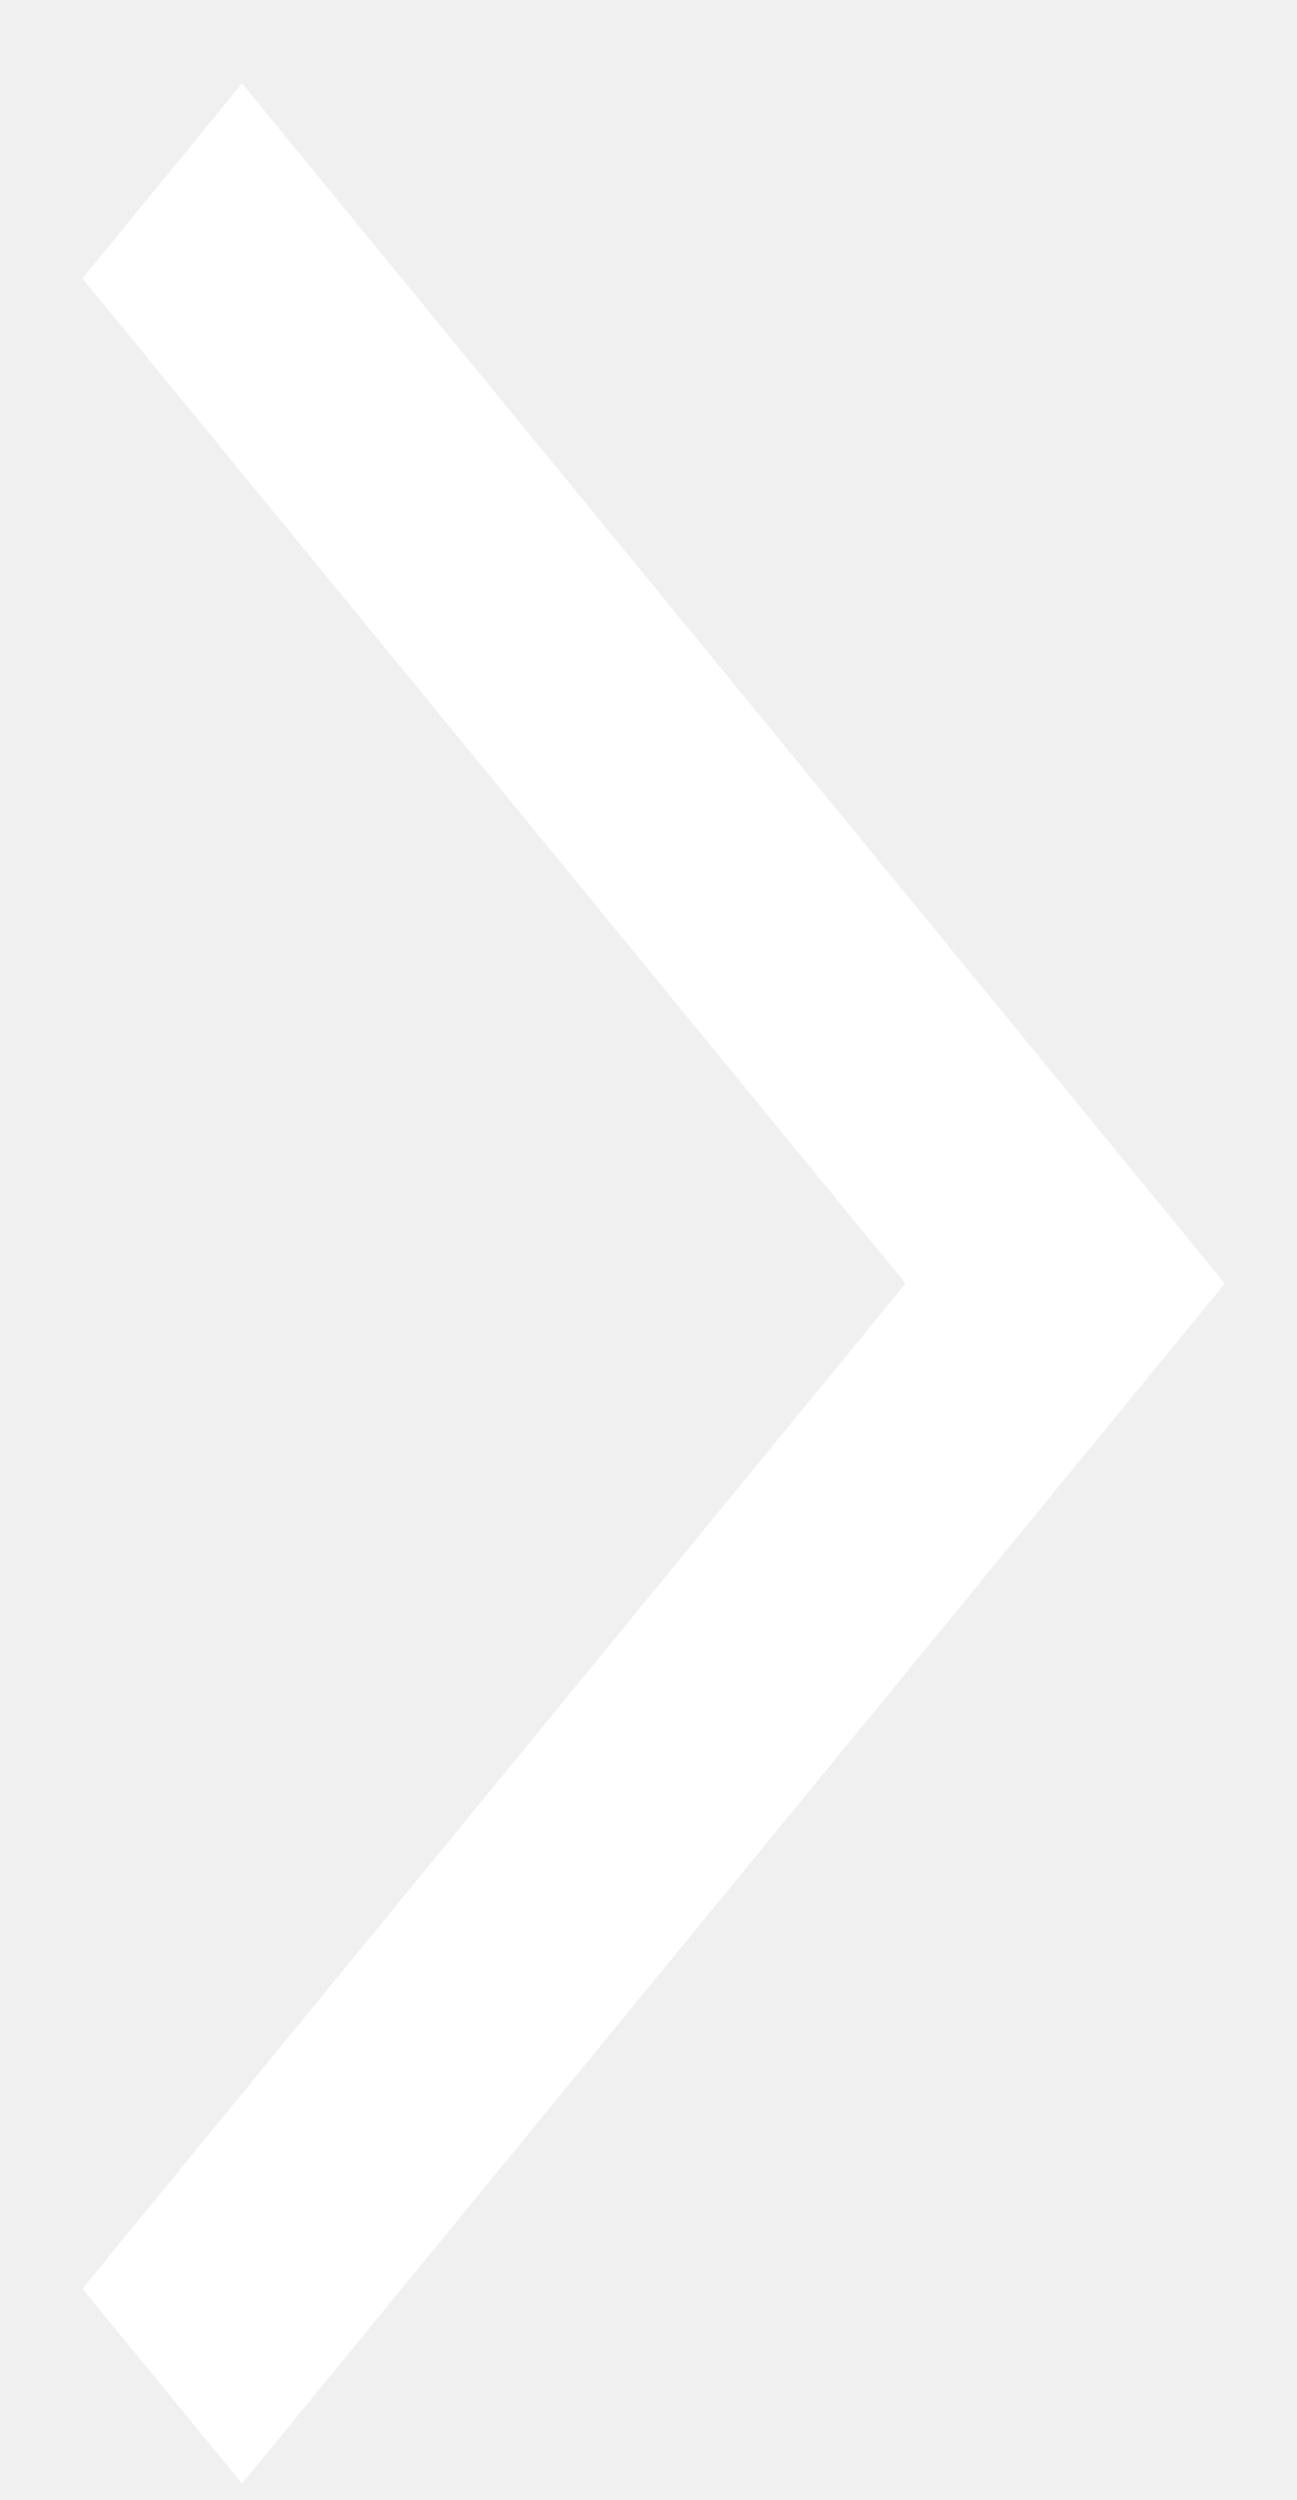
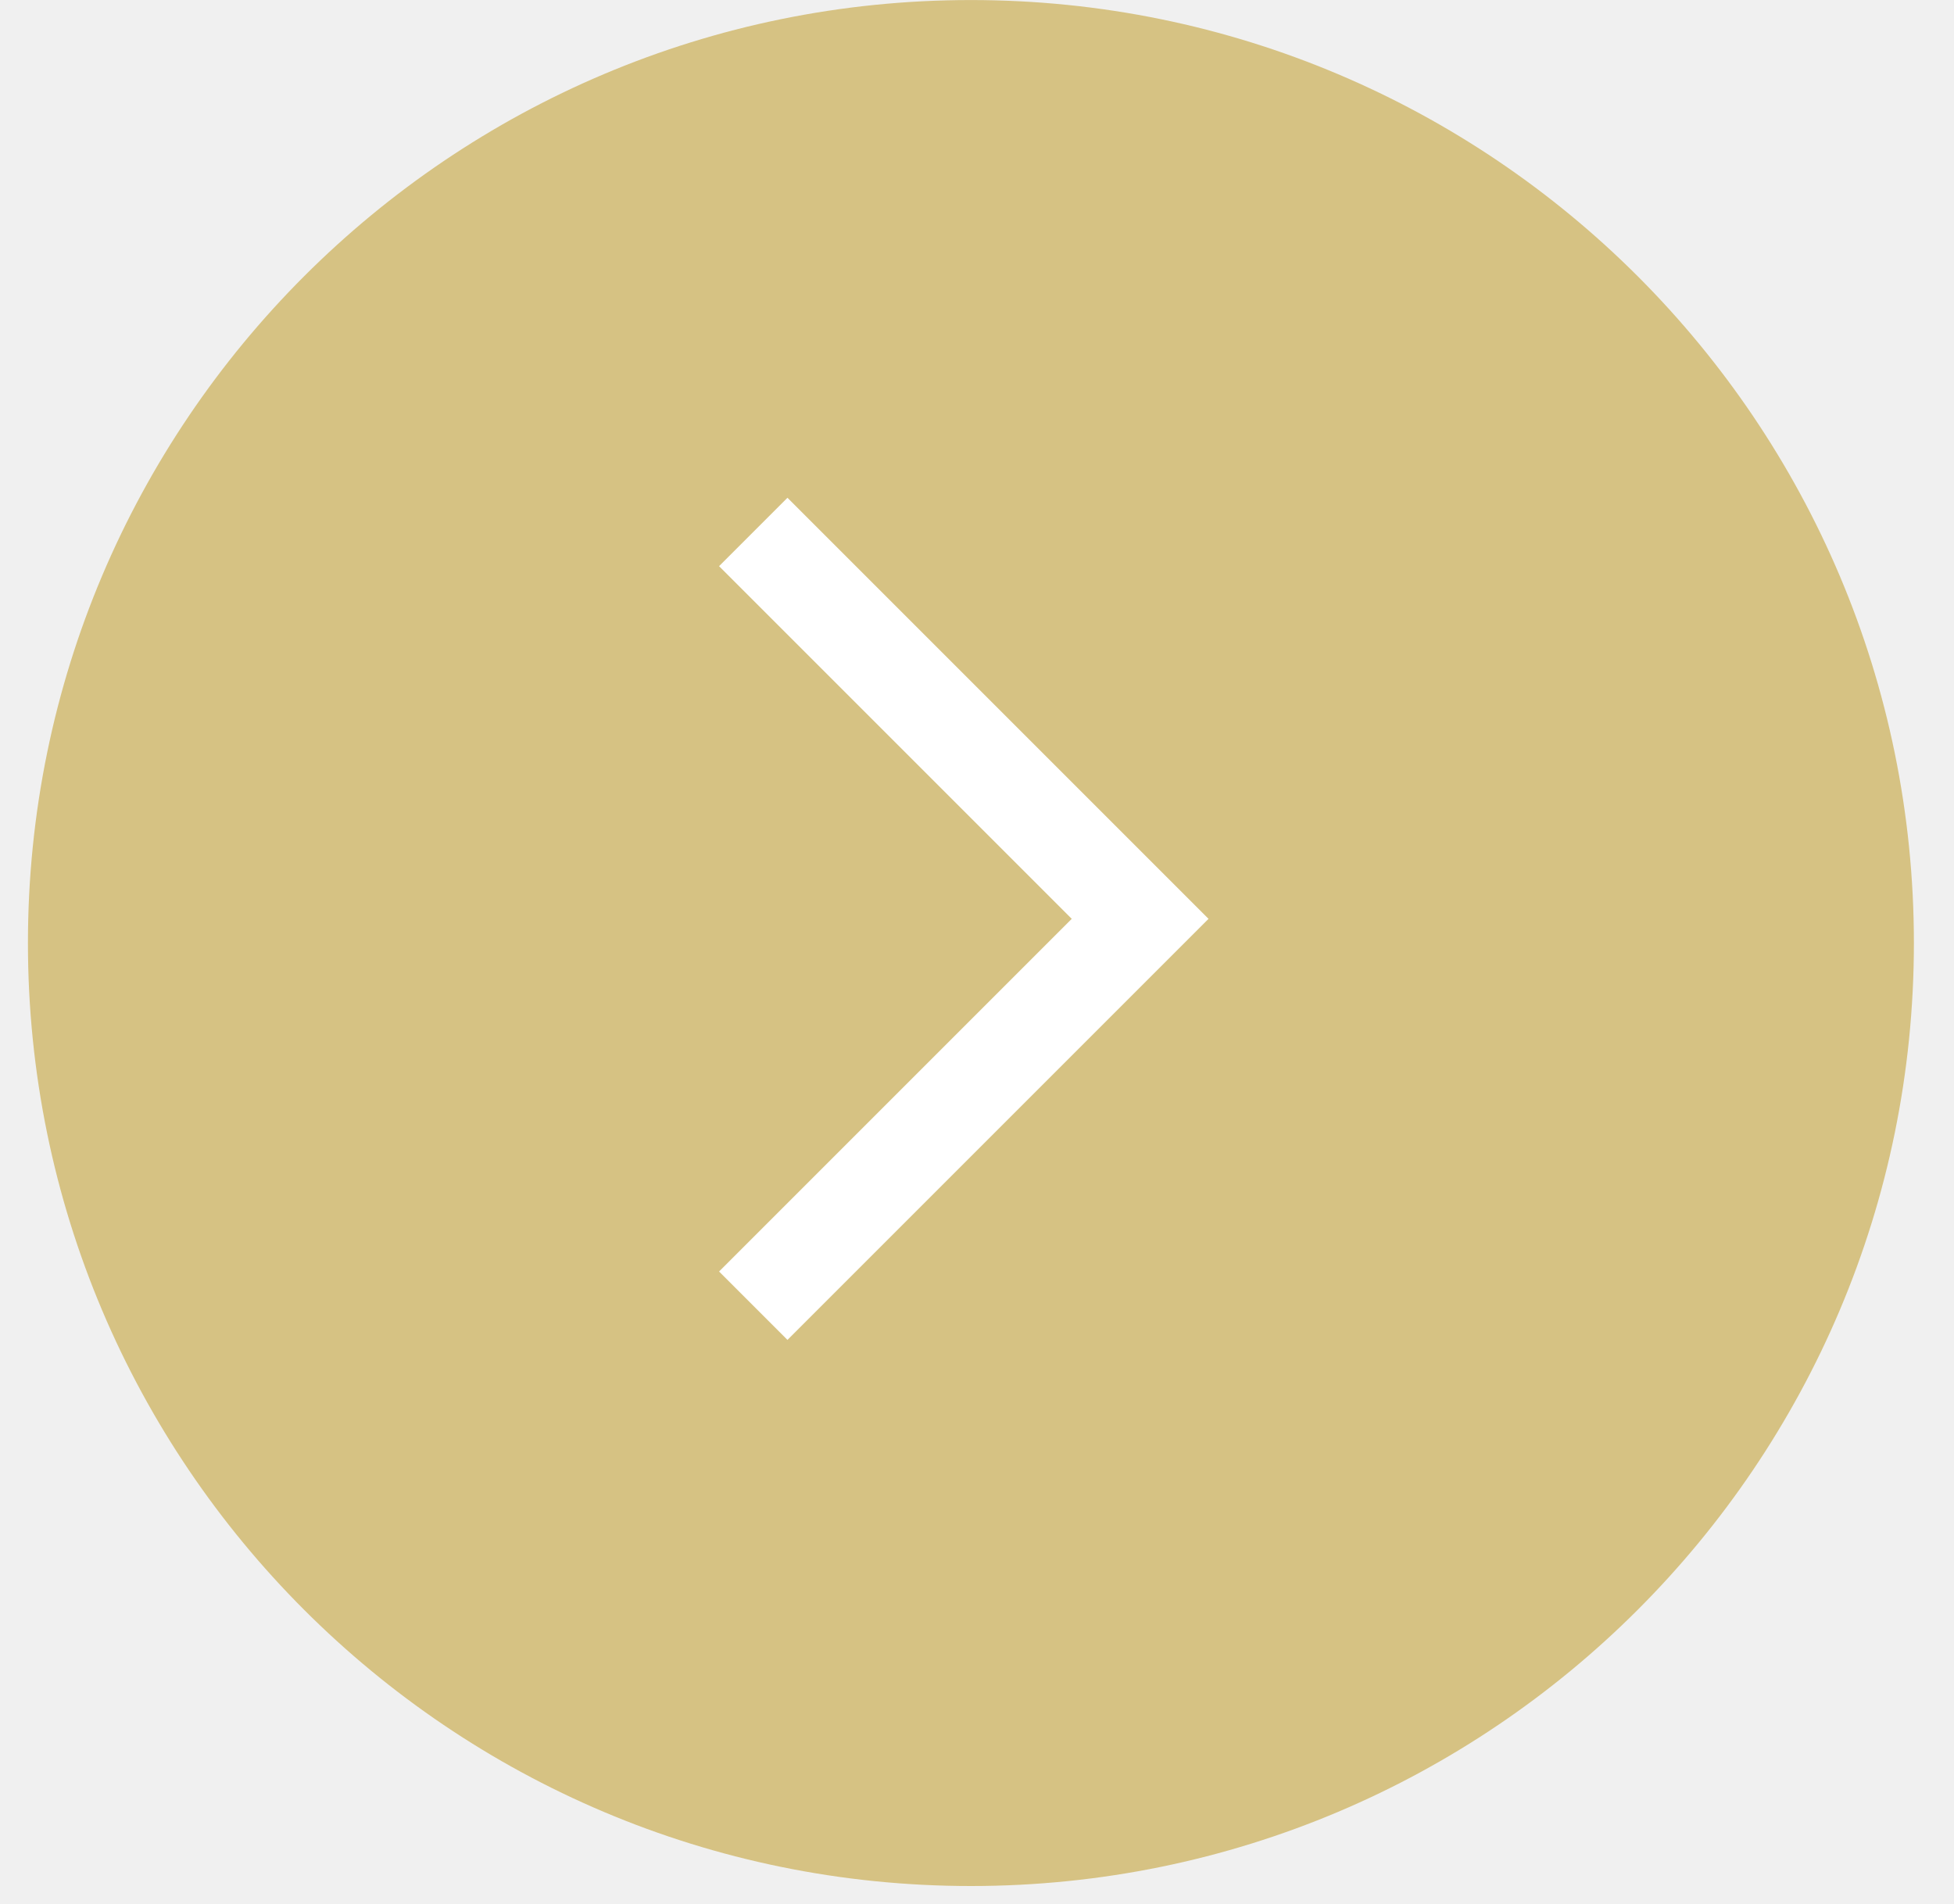
- <svg xmlns="http://www.w3.org/2000/svg" width="14" height="27" viewBox="0 0 14 27" fill="none">
-   <path fill-rule="evenodd" clip-rule="evenodd" d="M9.78 13.862L0.89 3.007L2.614 0.901L13.228 13.862L2.614 26.823L0.89 24.718L9.78 13.862Z" fill="white" />
+ <svg xmlns="http://www.w3.org/2000/svg" width="39" height="38" viewBox="0 0 39 38" fill="none">
+   <circle cx="19.378" cy="18.821" r="18.821" transform="rotate(180 19.3783 18.8214)" fill="#D6C283" />
+   <path fill-rule="evenodd" clip-rule="evenodd" d="M21.391 18.339L14.352 11.3L15.717 9.935L24.121 18.339L15.717 26.743L14.352 25.378L21.391 18.339Z" fill="white" />
</svg>
